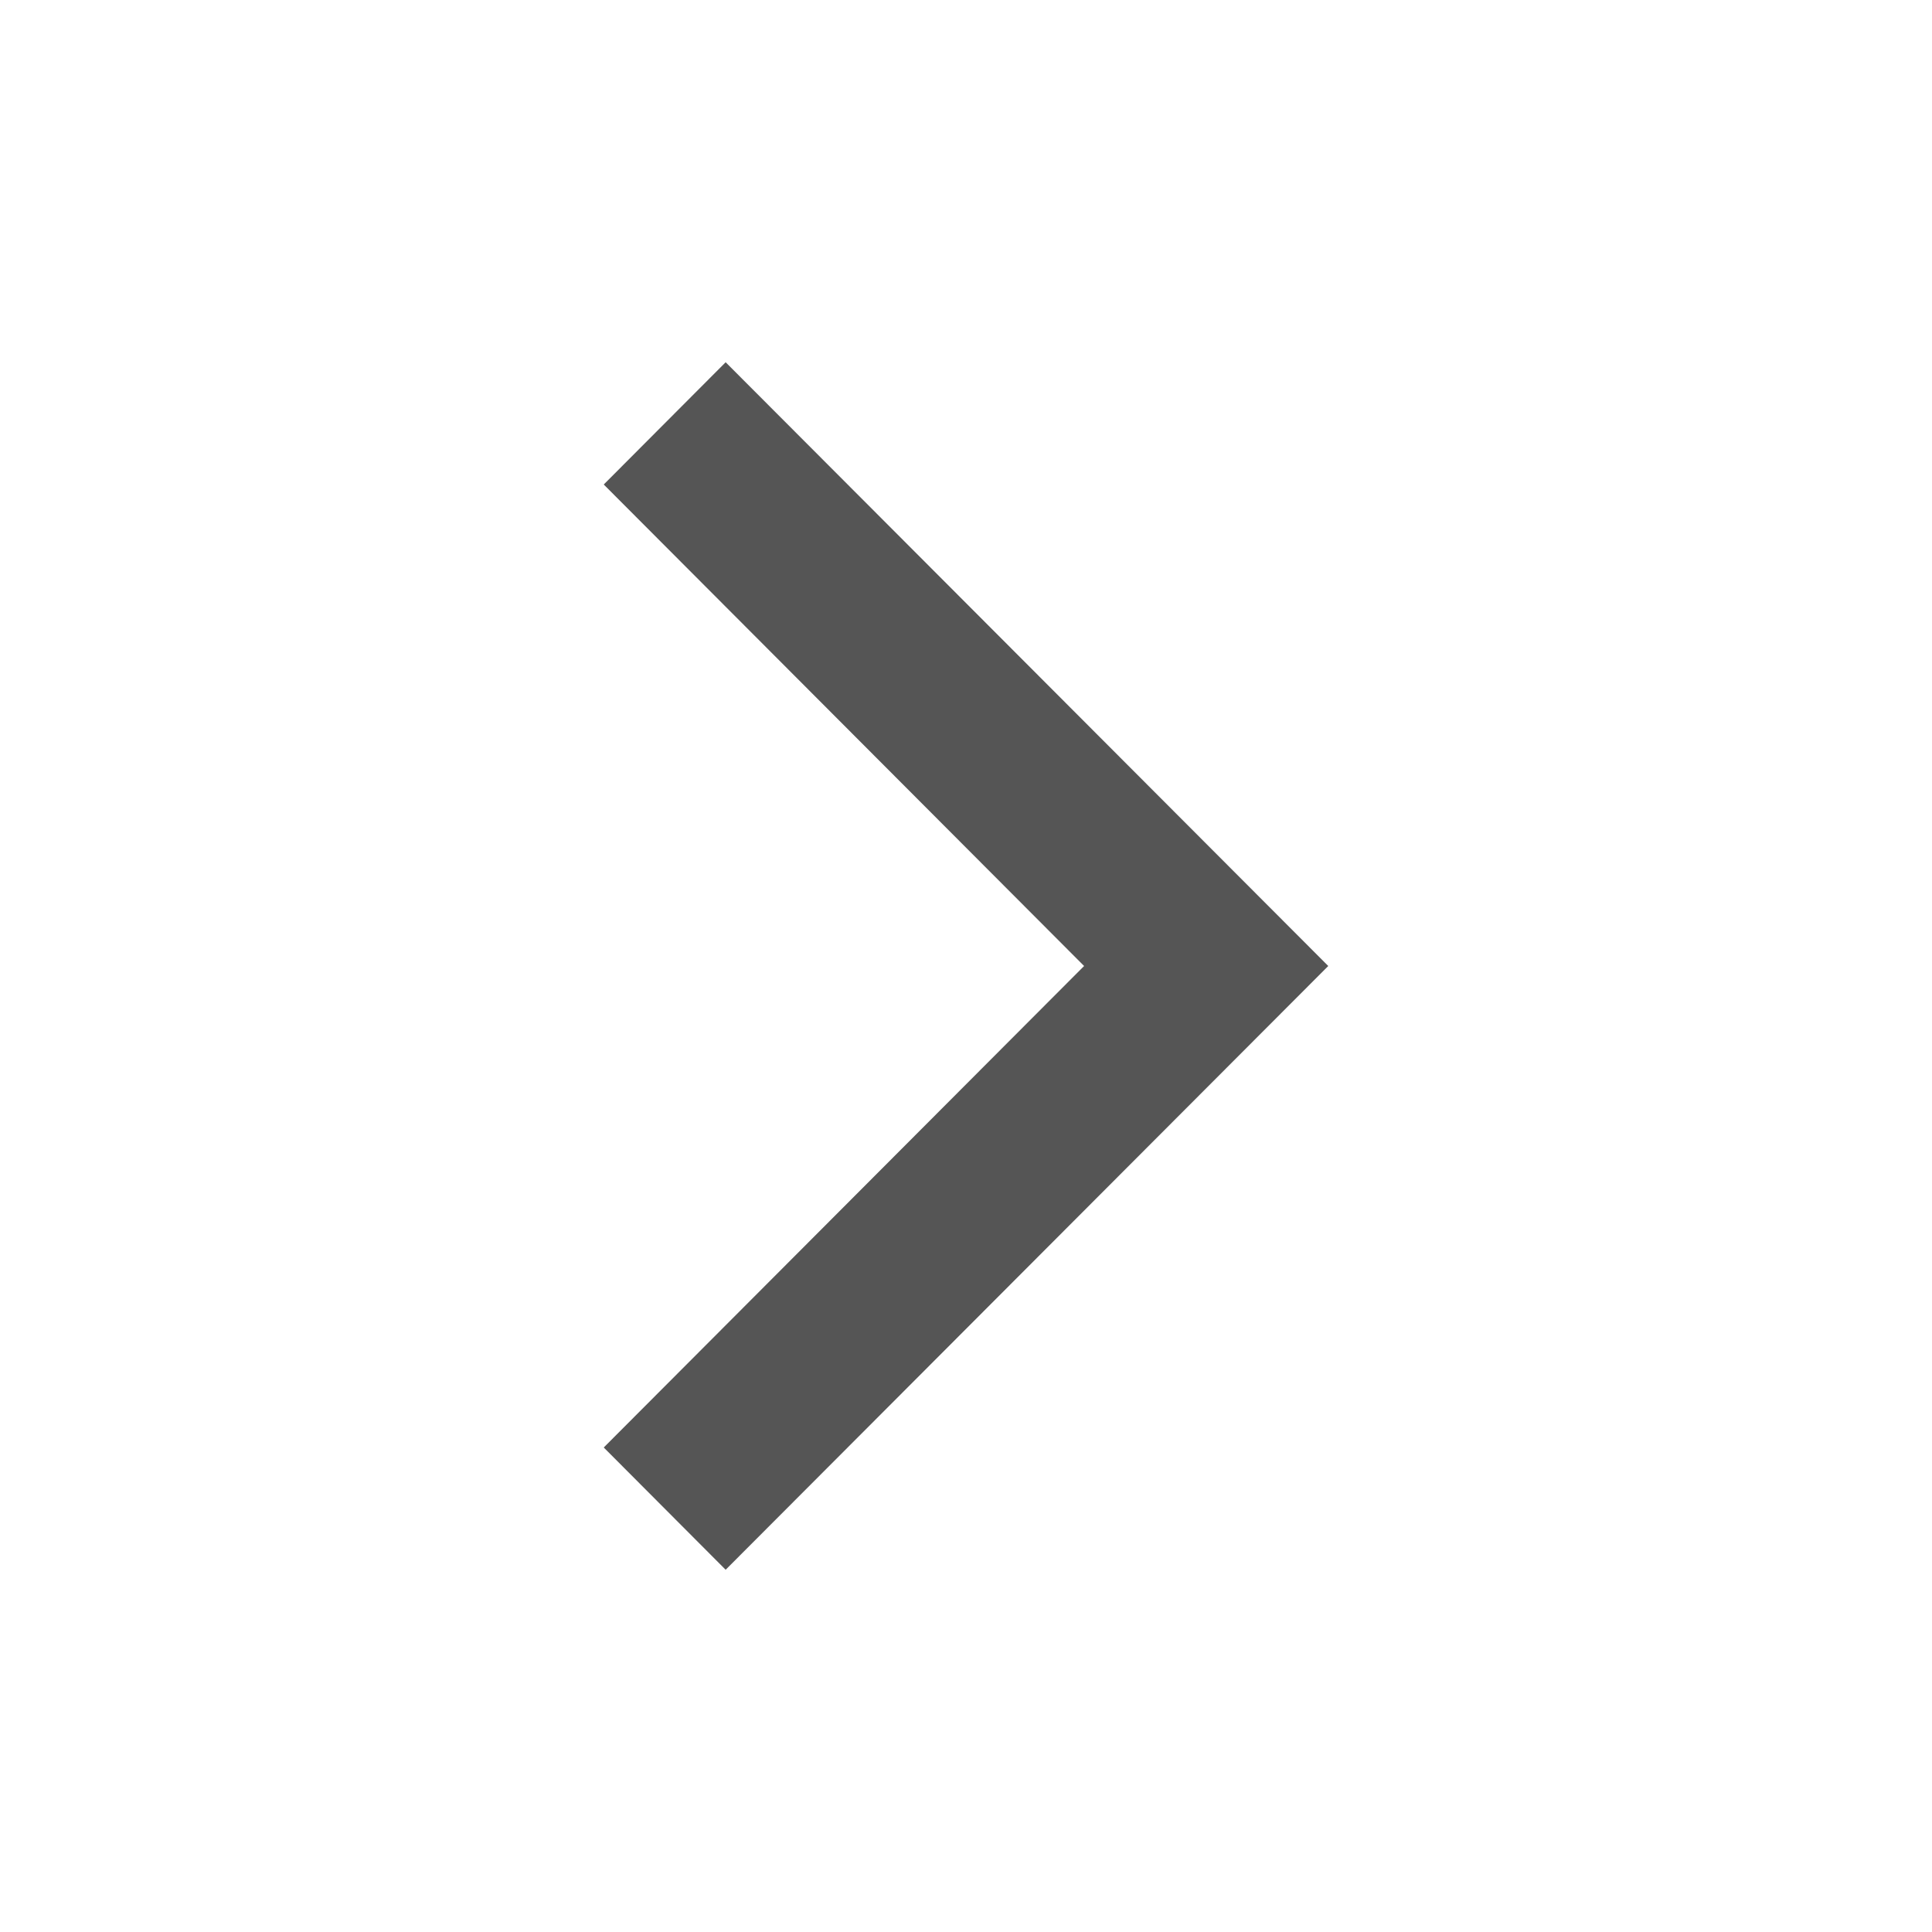
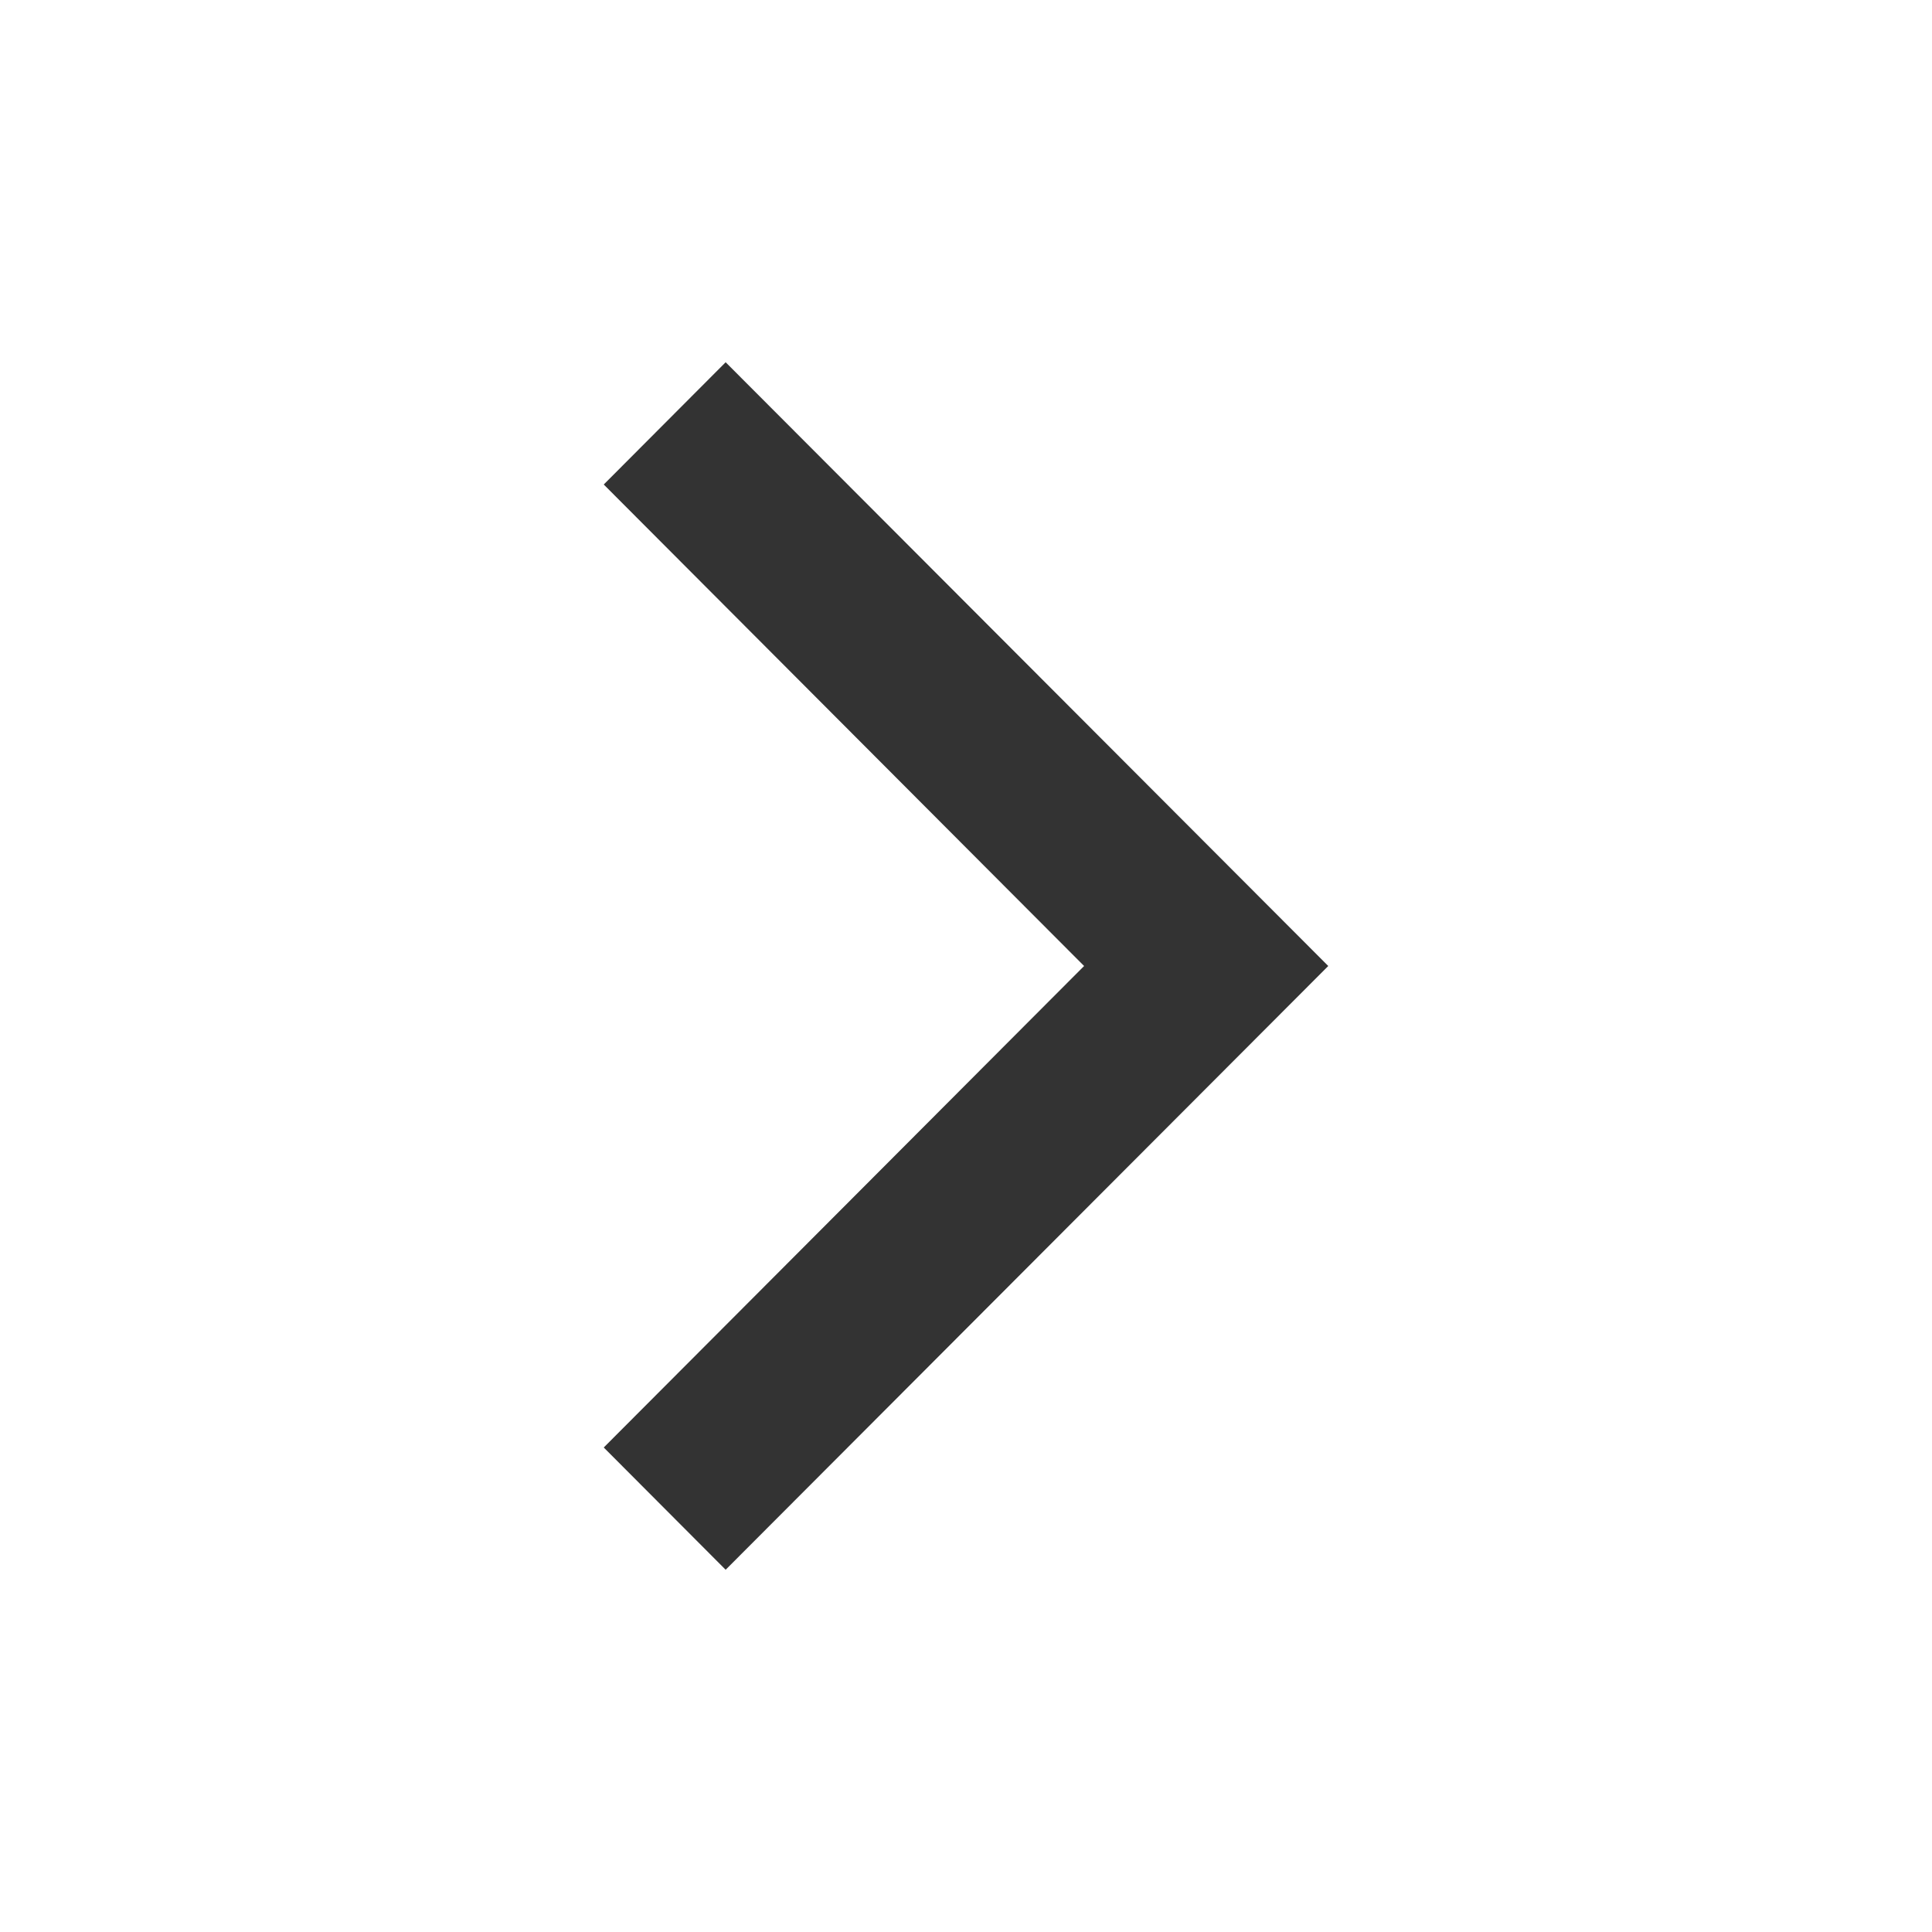
<svg xmlns="http://www.w3.org/2000/svg" version="1.1" width="32" height="32" viewBox="0 0 32 32">
-   <path d="M10 8.025l2.019-2.025 9.981 10-9.981 10-2.019-2.025 7.956-7.975z" fill="#555555" />
+   <path fill="#333333" d="M10 8.025l2.019-2.025 9.981 10-9.981 10-2.019-2.025 7.956-7.975z" />
</svg>
